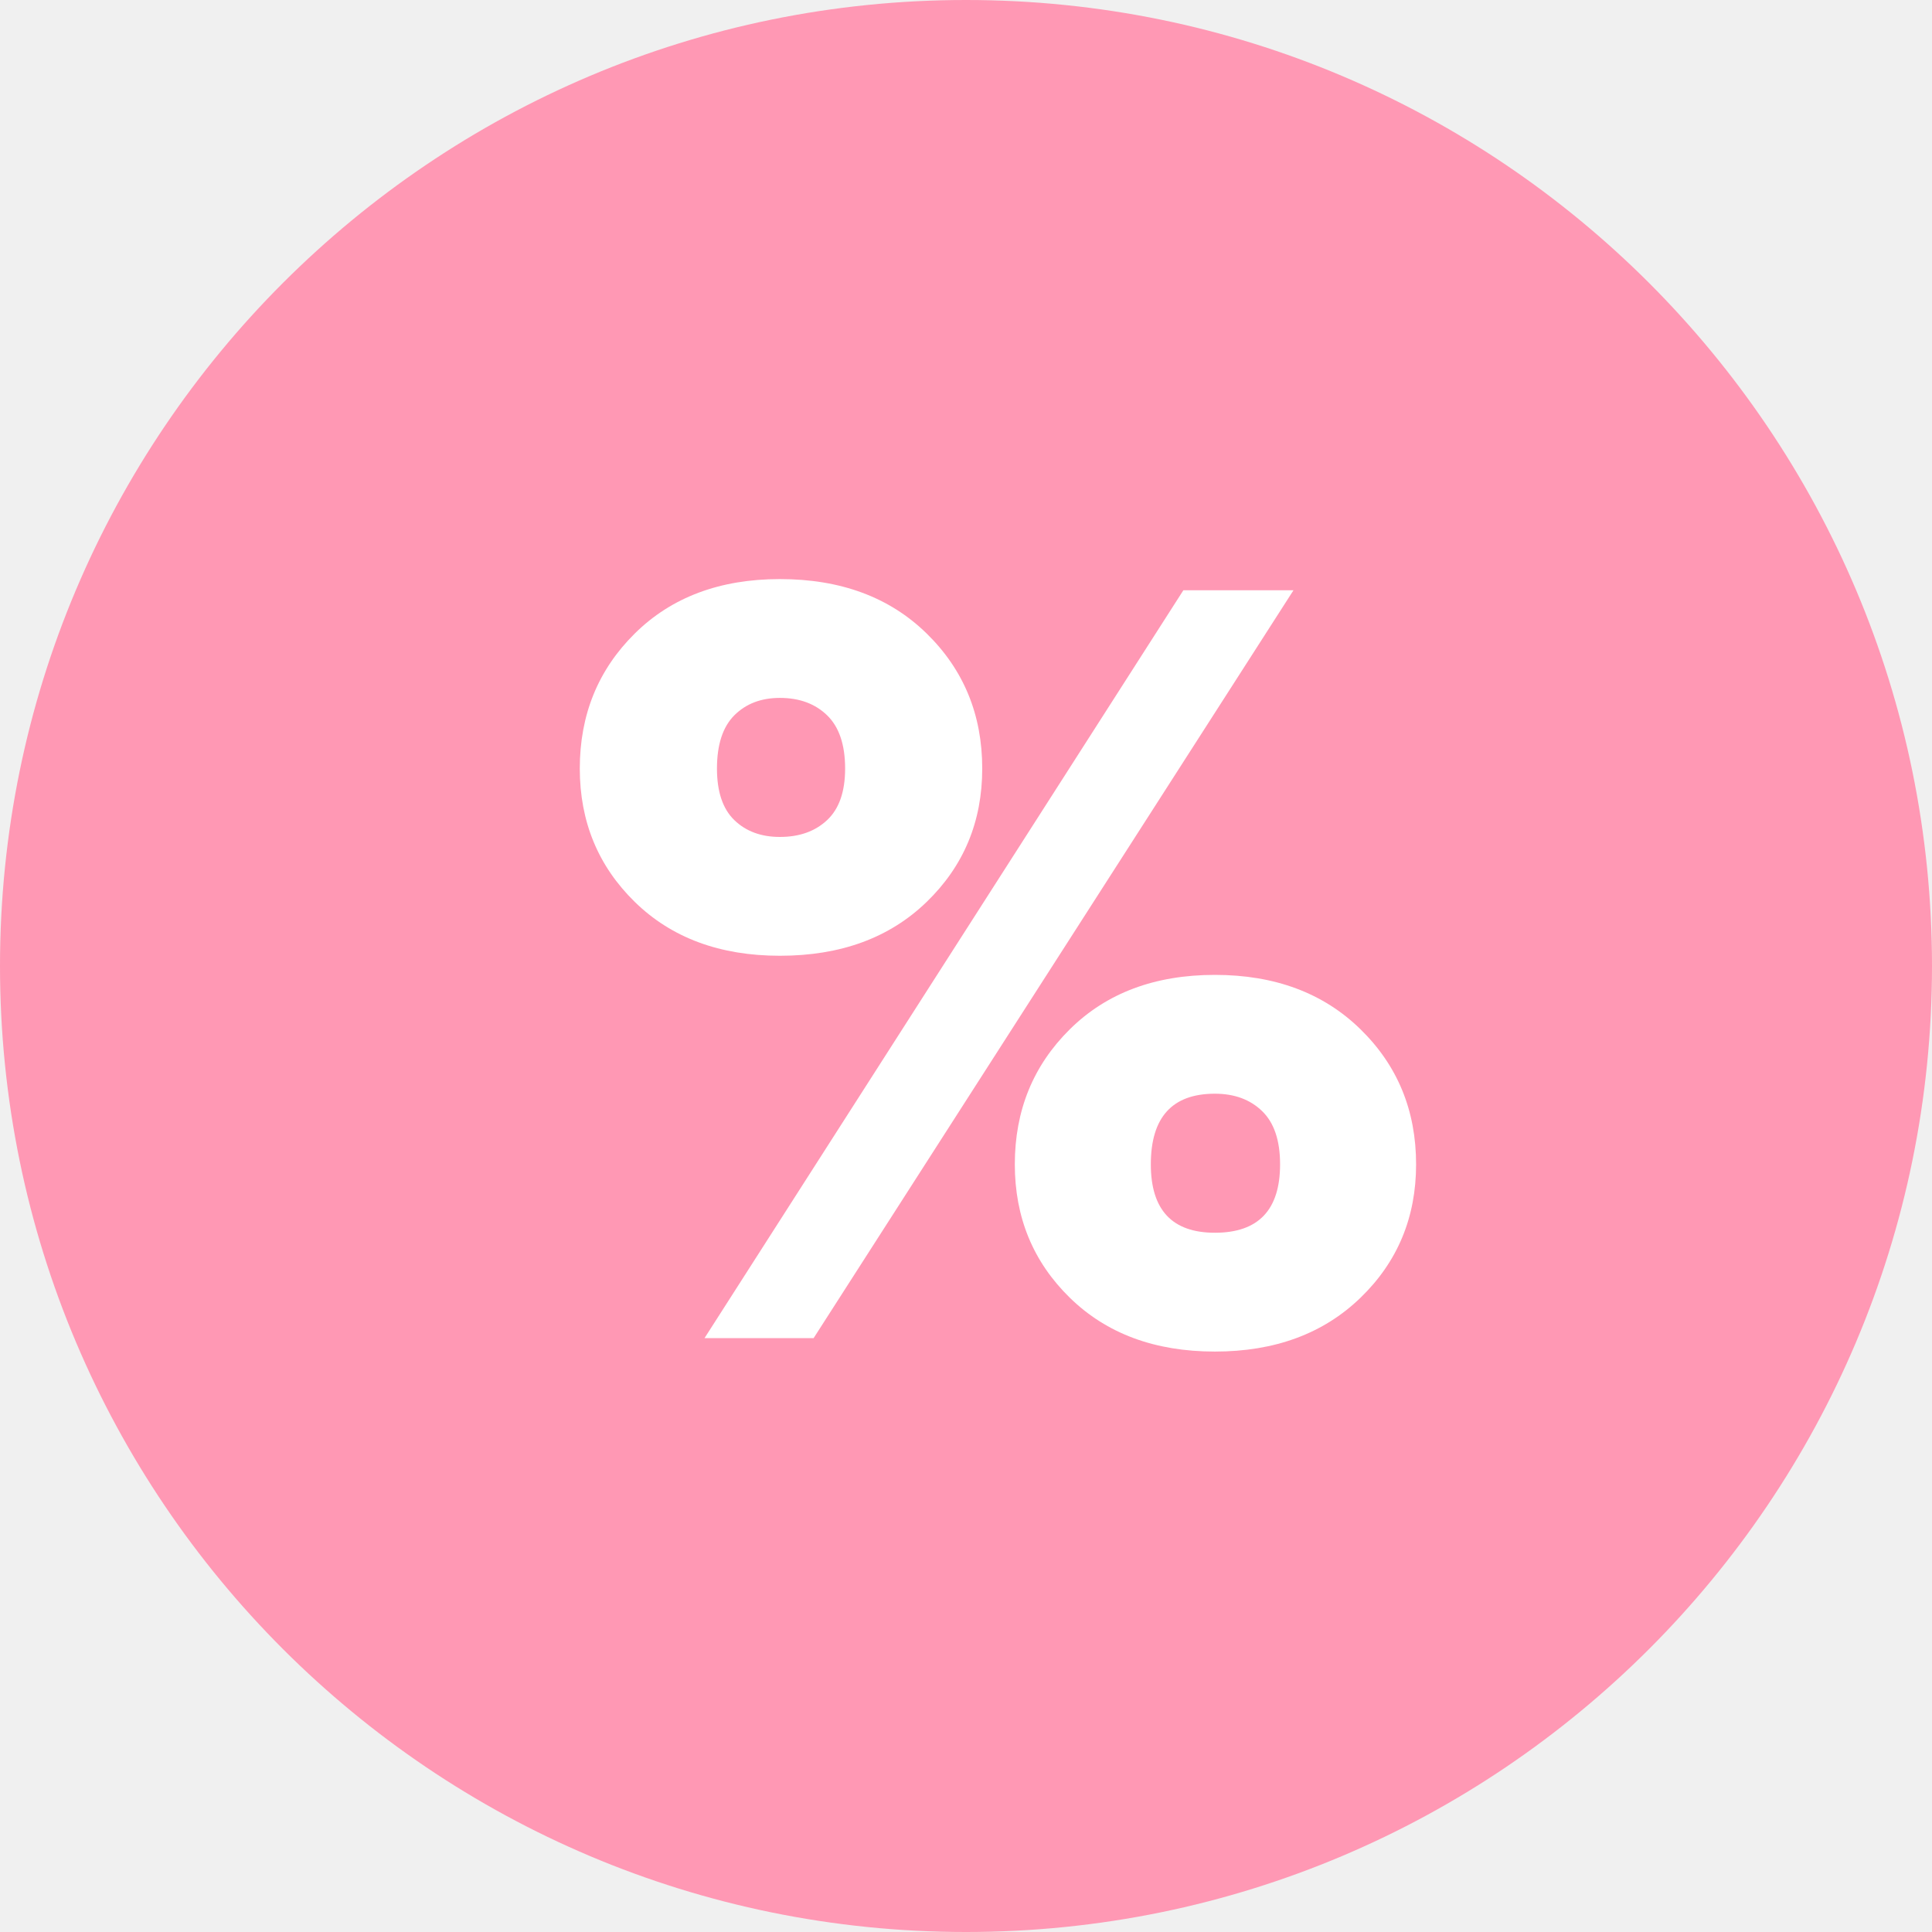
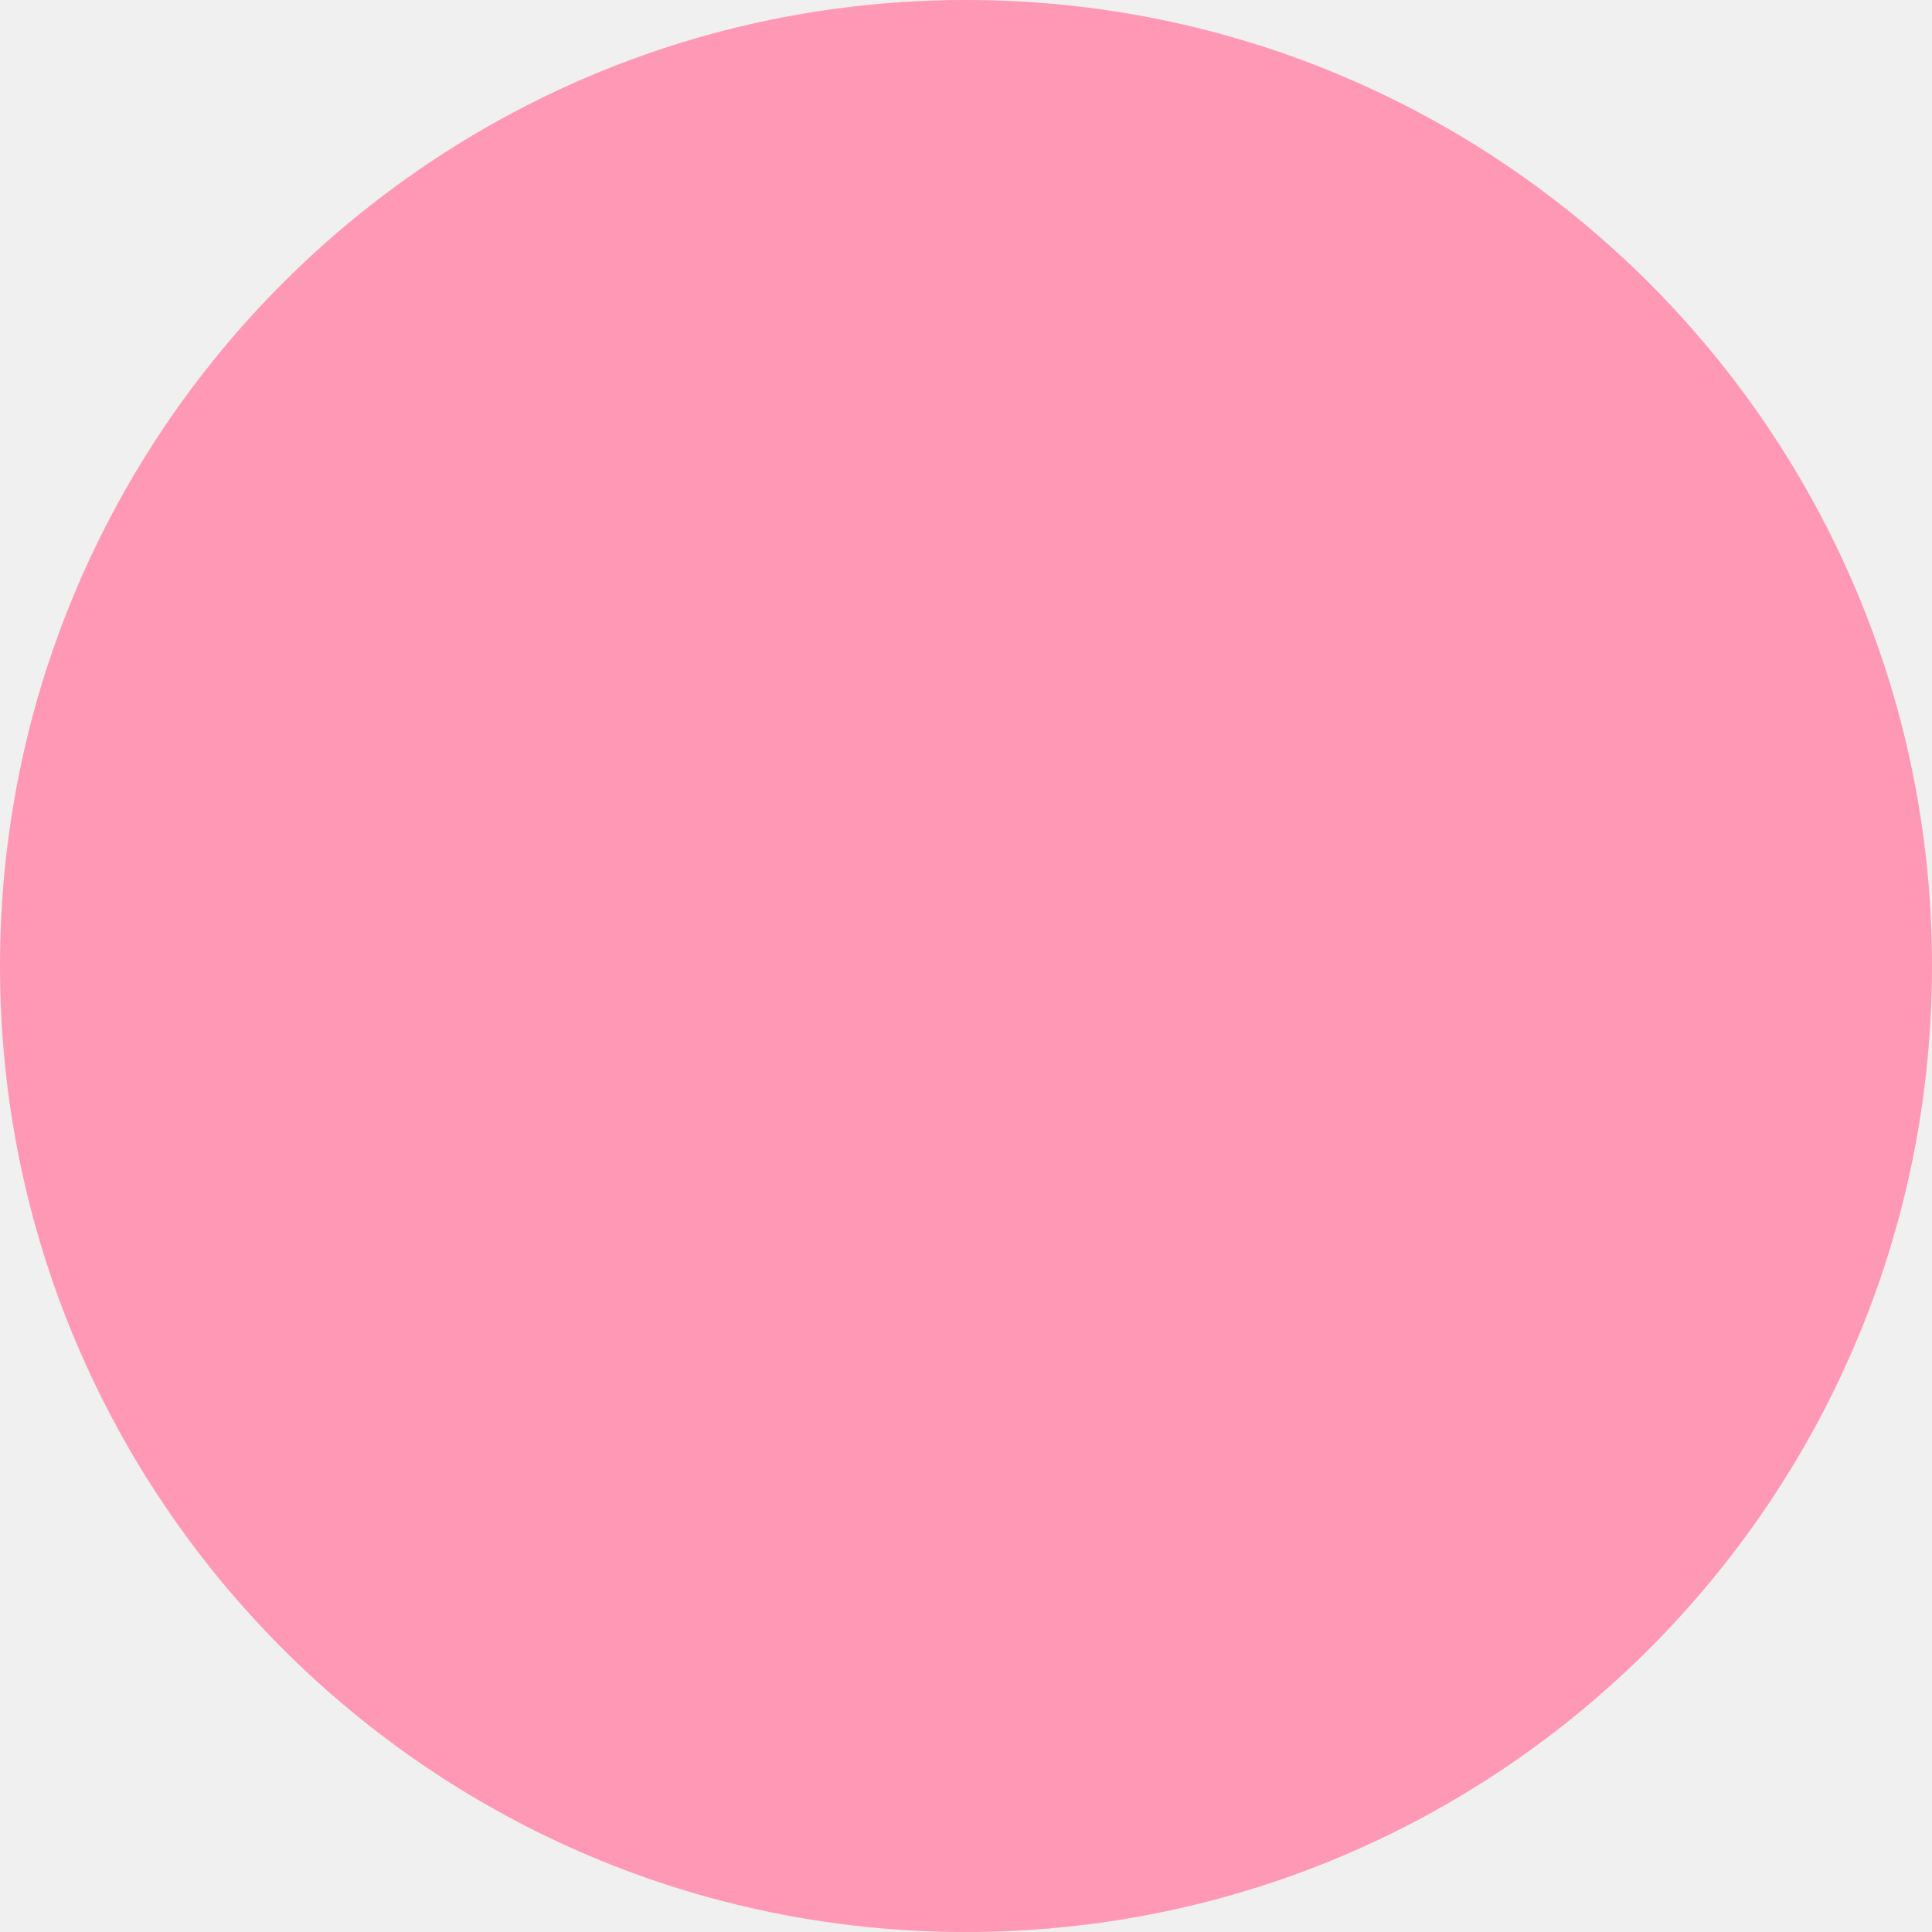
<svg xmlns="http://www.w3.org/2000/svg" width="30" height="30" viewBox="0 0 30 30">
  <g>
    <g>
      <path fill="#ff98b4" d="M15 0c8.284 0 15 6.716 15 15 0 8.284-6.716 15-15 15-8.284 0-15-6.716-15-15C0 6.716 6.716 0 15 0z" />
    </g>
-     <g>
-       <path fill="#fff" d="M12.11 14.841c-.931 0-1.682-.278-2.252-.835-.57-.557-.855-1.248-.855-2.072 0-.836.285-1.535.855-2.098.57-.563 1.321-.844 2.252-.844.943 0 1.702.281 2.278.844.576.563.864 1.262.864 2.098 0 .824-.288 1.515-.864 2.072-.576.557-1.335.835-2.278.835zm.524 5.937H10.94l7.435-11.612h1.71zm9.355-2.698c0 .824-.288 1.515-.864 2.072-.576.557-1.33.835-2.26.835-.931 0-1.682-.278-2.252-.835-.57-.557-.855-1.248-.855-2.072 0-.836.285-1.535.855-2.098.57-.563 1.32-.844 2.252-.844.93 0 1.684.281 2.26.844.576.563.864 1.262.864 2.098zm-9.879-5.084c.303 0 .547-.087.733-.261.186-.174.28-.44.28-.801 0-.371-.094-.647-.28-.827-.186-.18-.43-.27-.733-.27-.291 0-.527.09-.707.27-.18.18-.27.456-.27.827 0 .36.09.627.27.801.18.174.416.261.707.261zm5.76 5.084c0 .708.332 1.062.995 1.062.675 0 1.012-.354 1.012-1.062 0-.371-.093-.647-.279-.827-.186-.18-.43-.27-.733-.27-.663 0-.995.366-.995 1.097z" />
-     </g>
  </g>
</svg>
